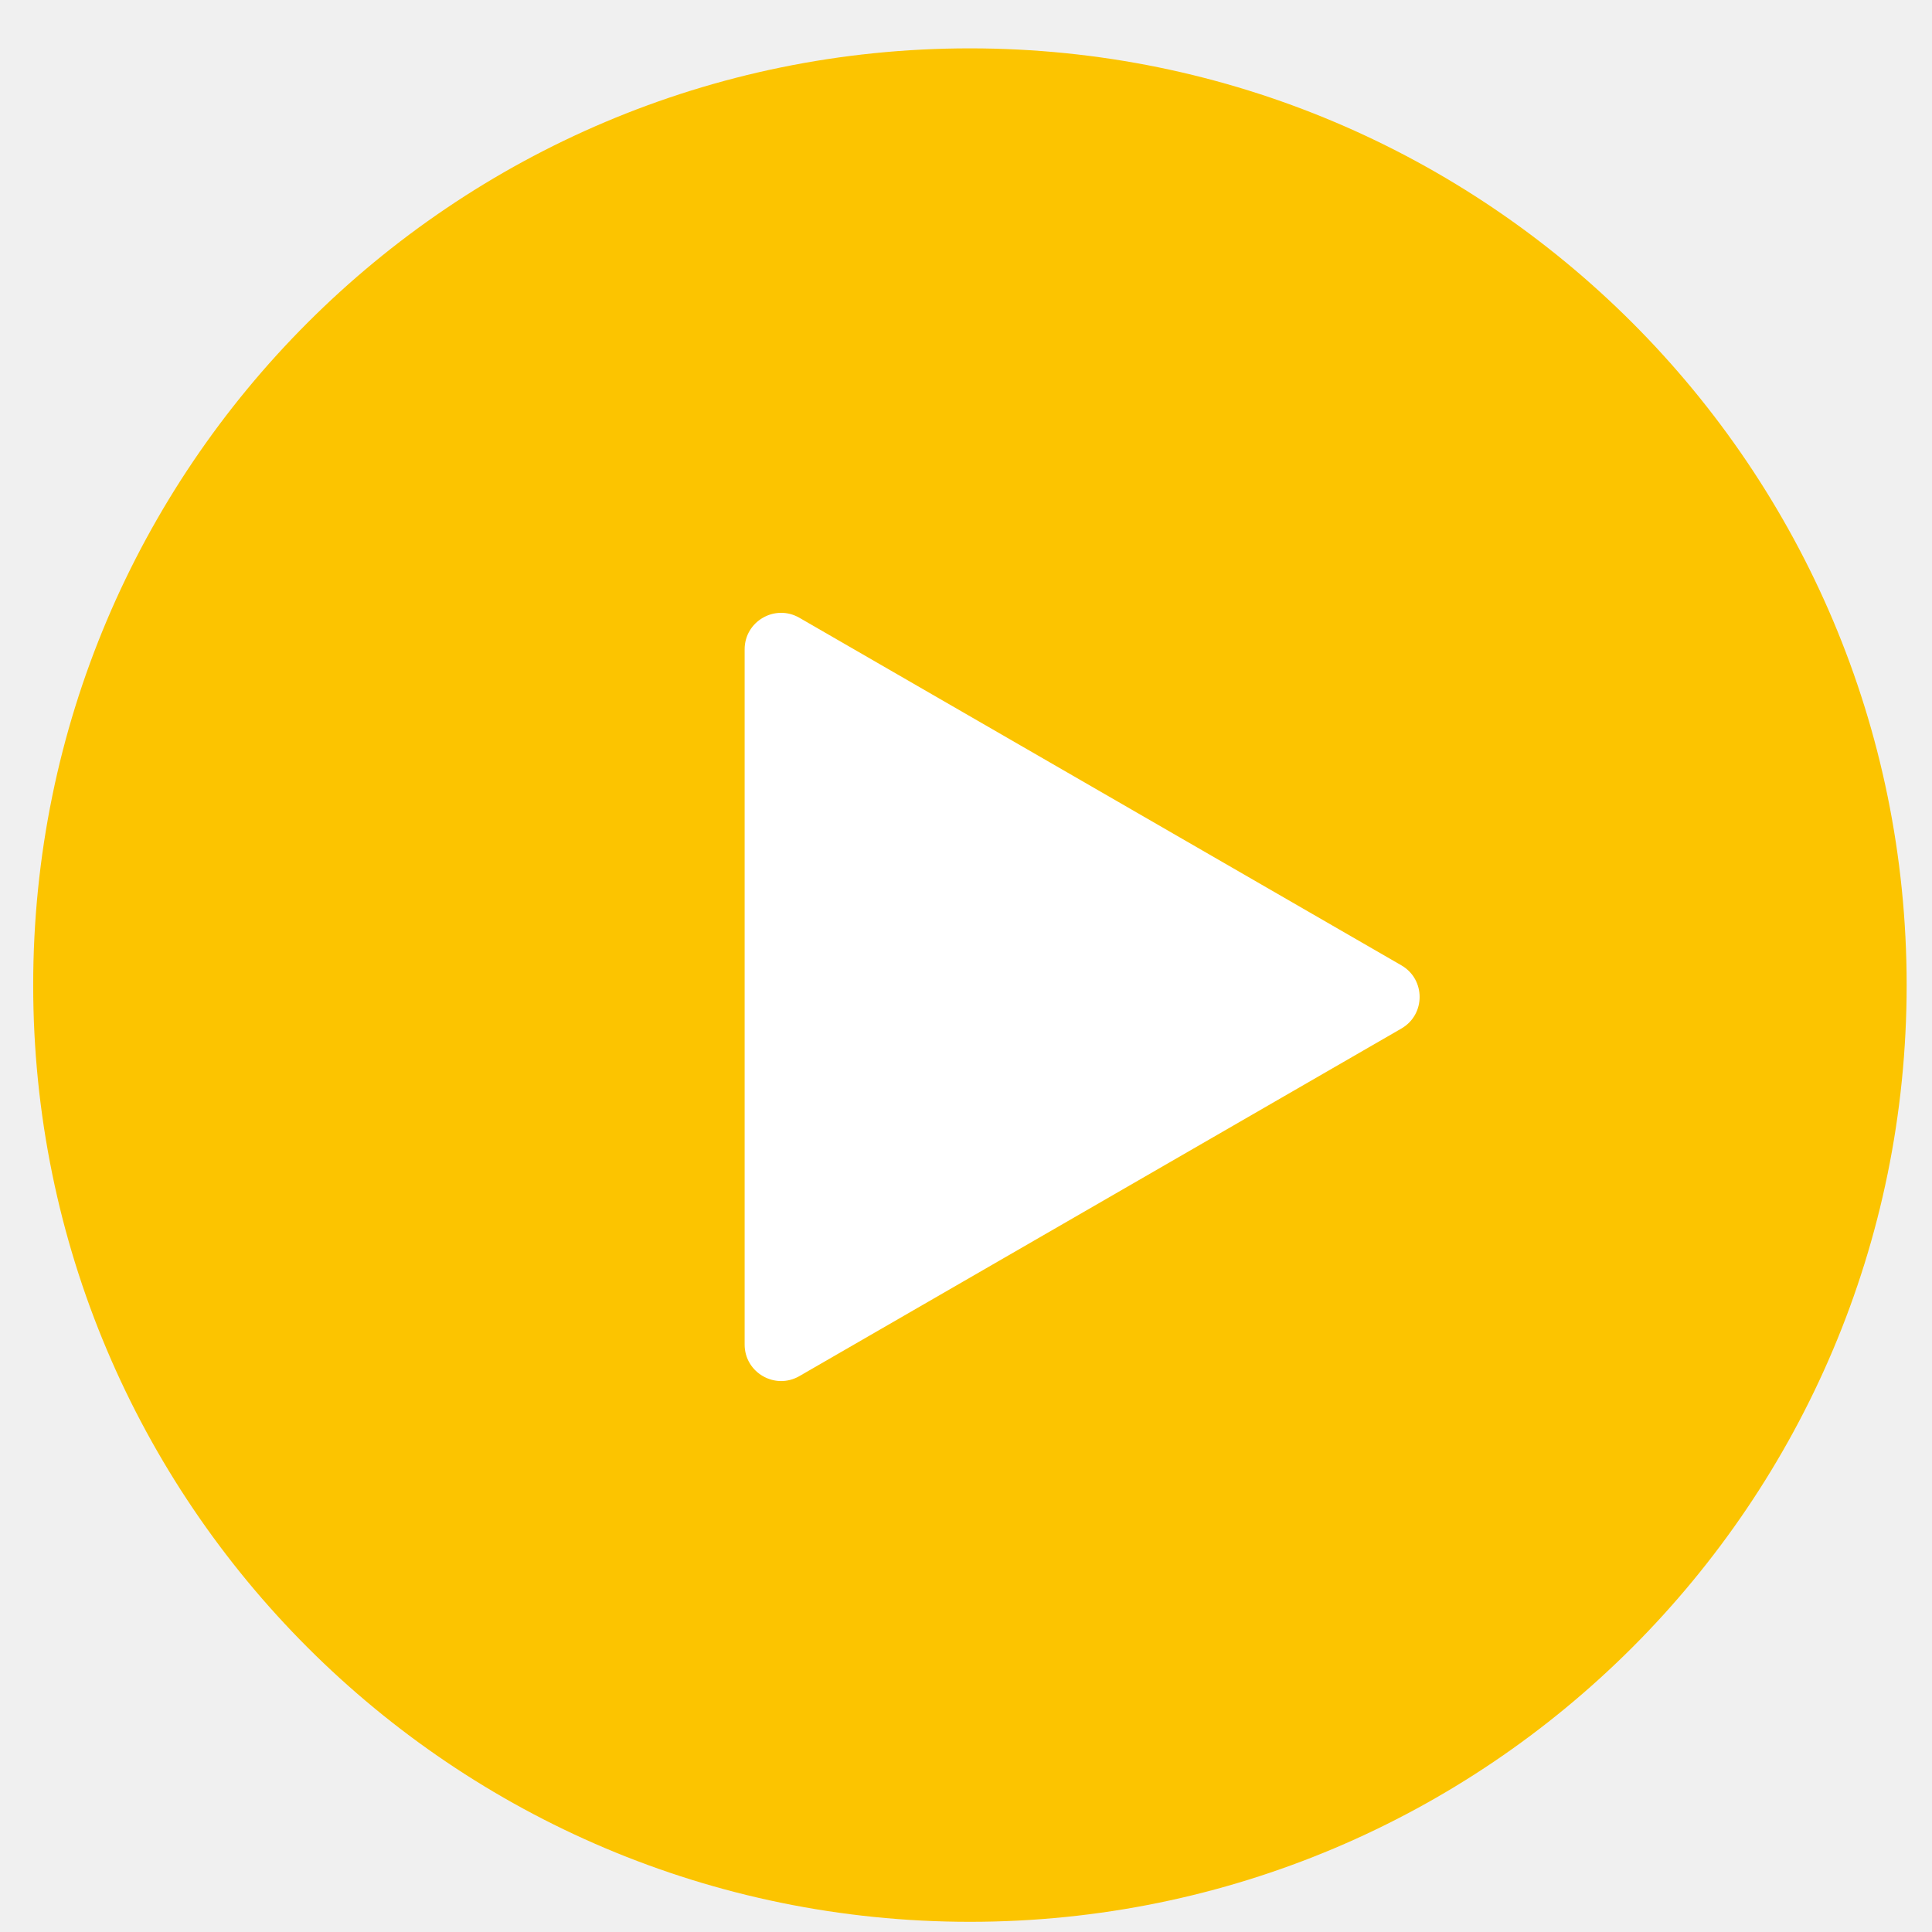
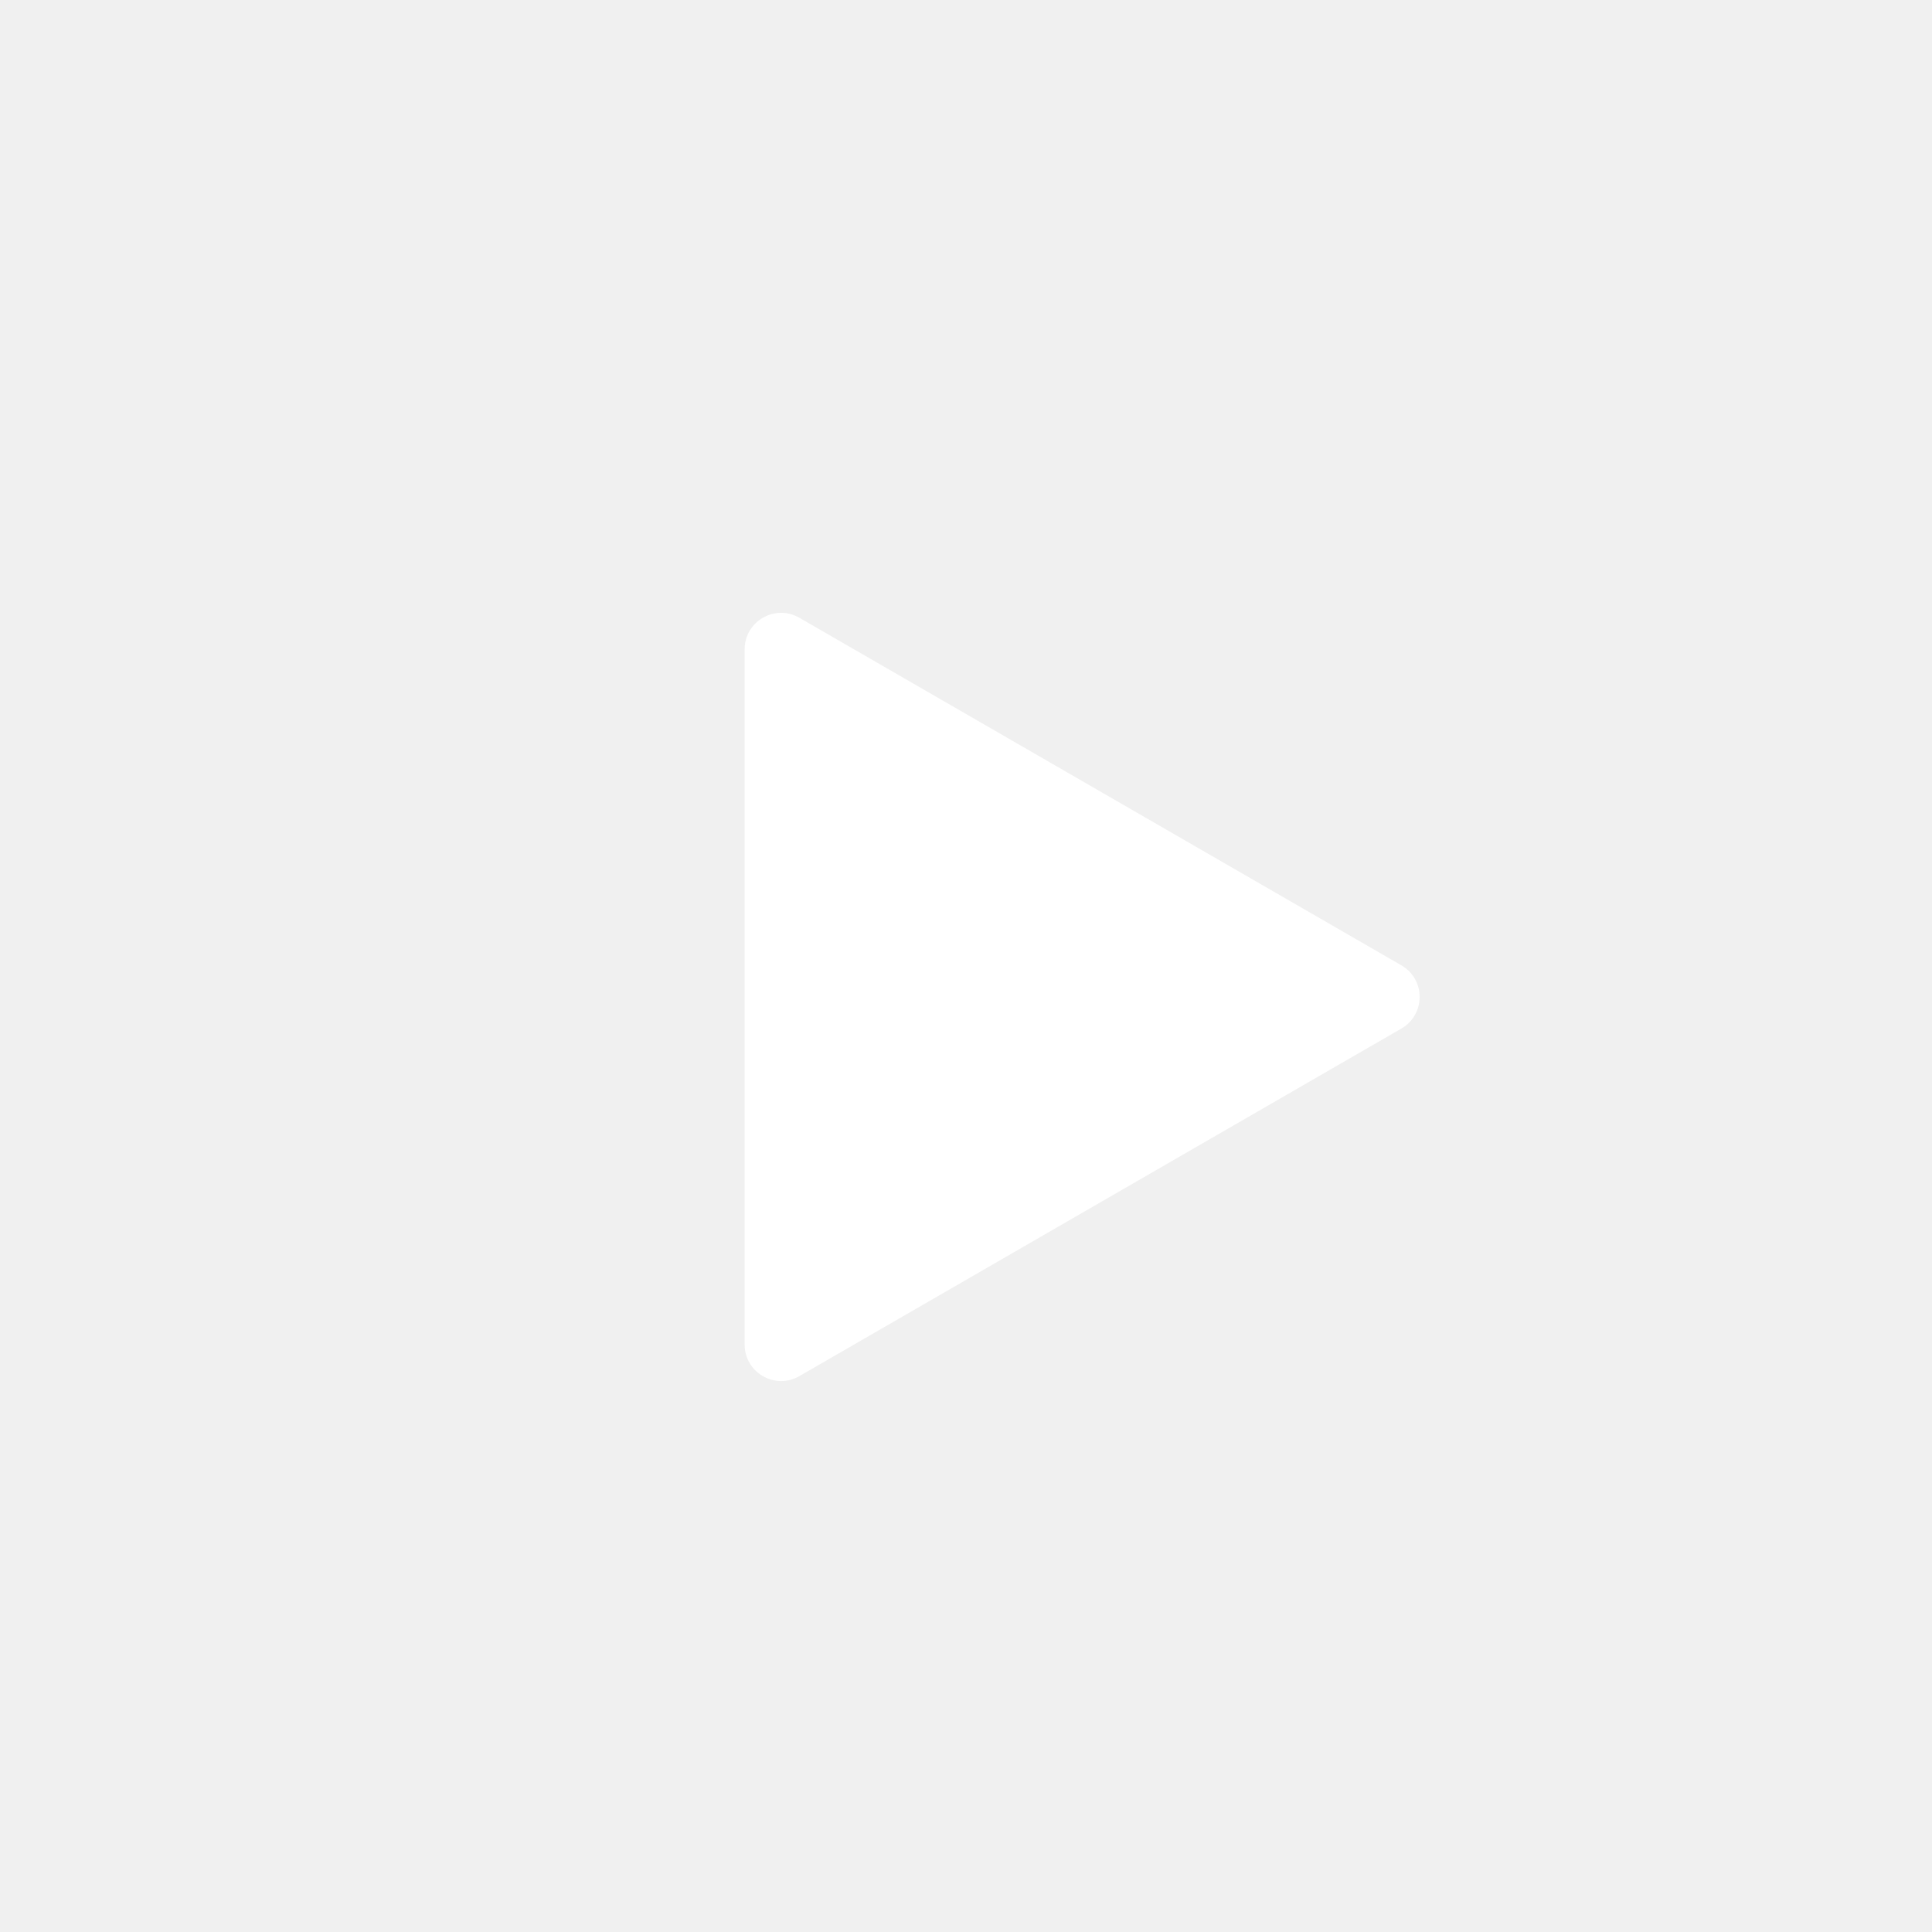
<svg xmlns="http://www.w3.org/2000/svg" width="33" height="33" viewBox="0 0 33 33" fill="none">
-   <circle cx="16.567" cy="16.826" r="16" fill="#FCC400" />
+   <circle cx="16.567" cy="16.826" r="16" />
  <path d="M23.937 16.489C24.352 16.729 24.352 17.328 23.937 17.568L13.654 23.505C13.238 23.745 12.719 23.445 12.719 22.966L12.719 11.091C12.719 10.612 13.238 10.312 13.654 10.552L23.937 16.489Z" fill="white" />
</svg>
